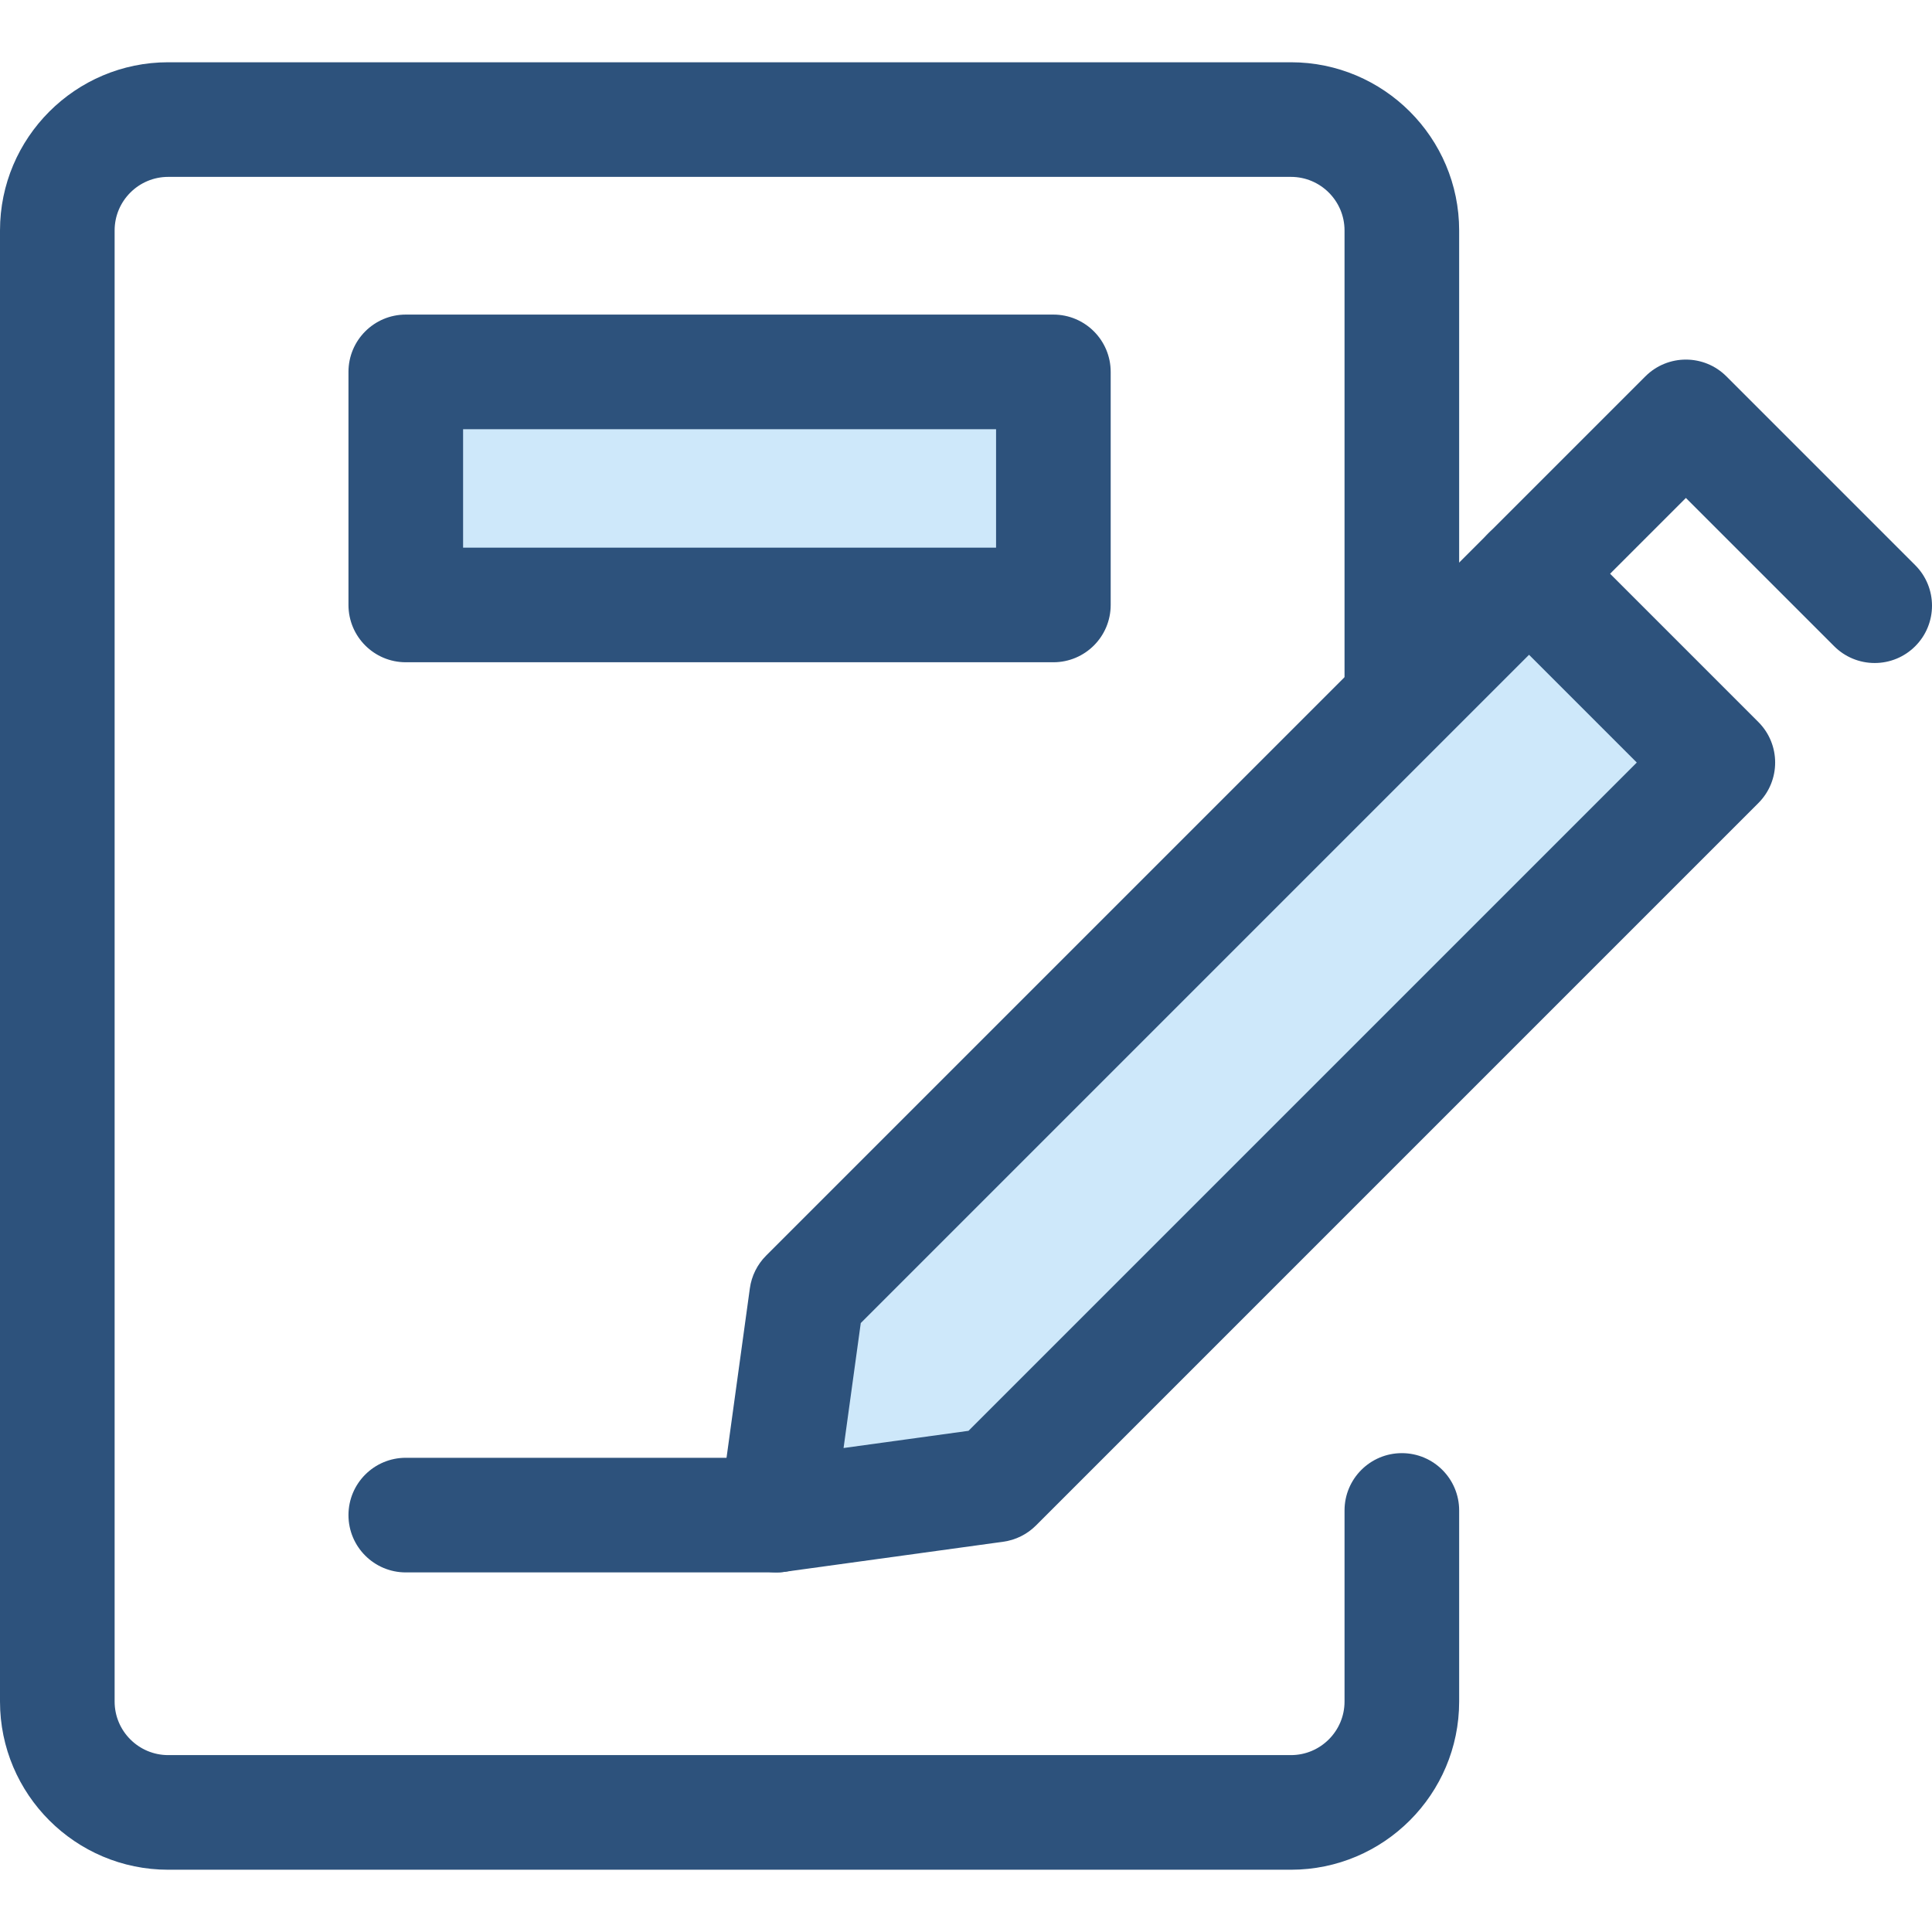
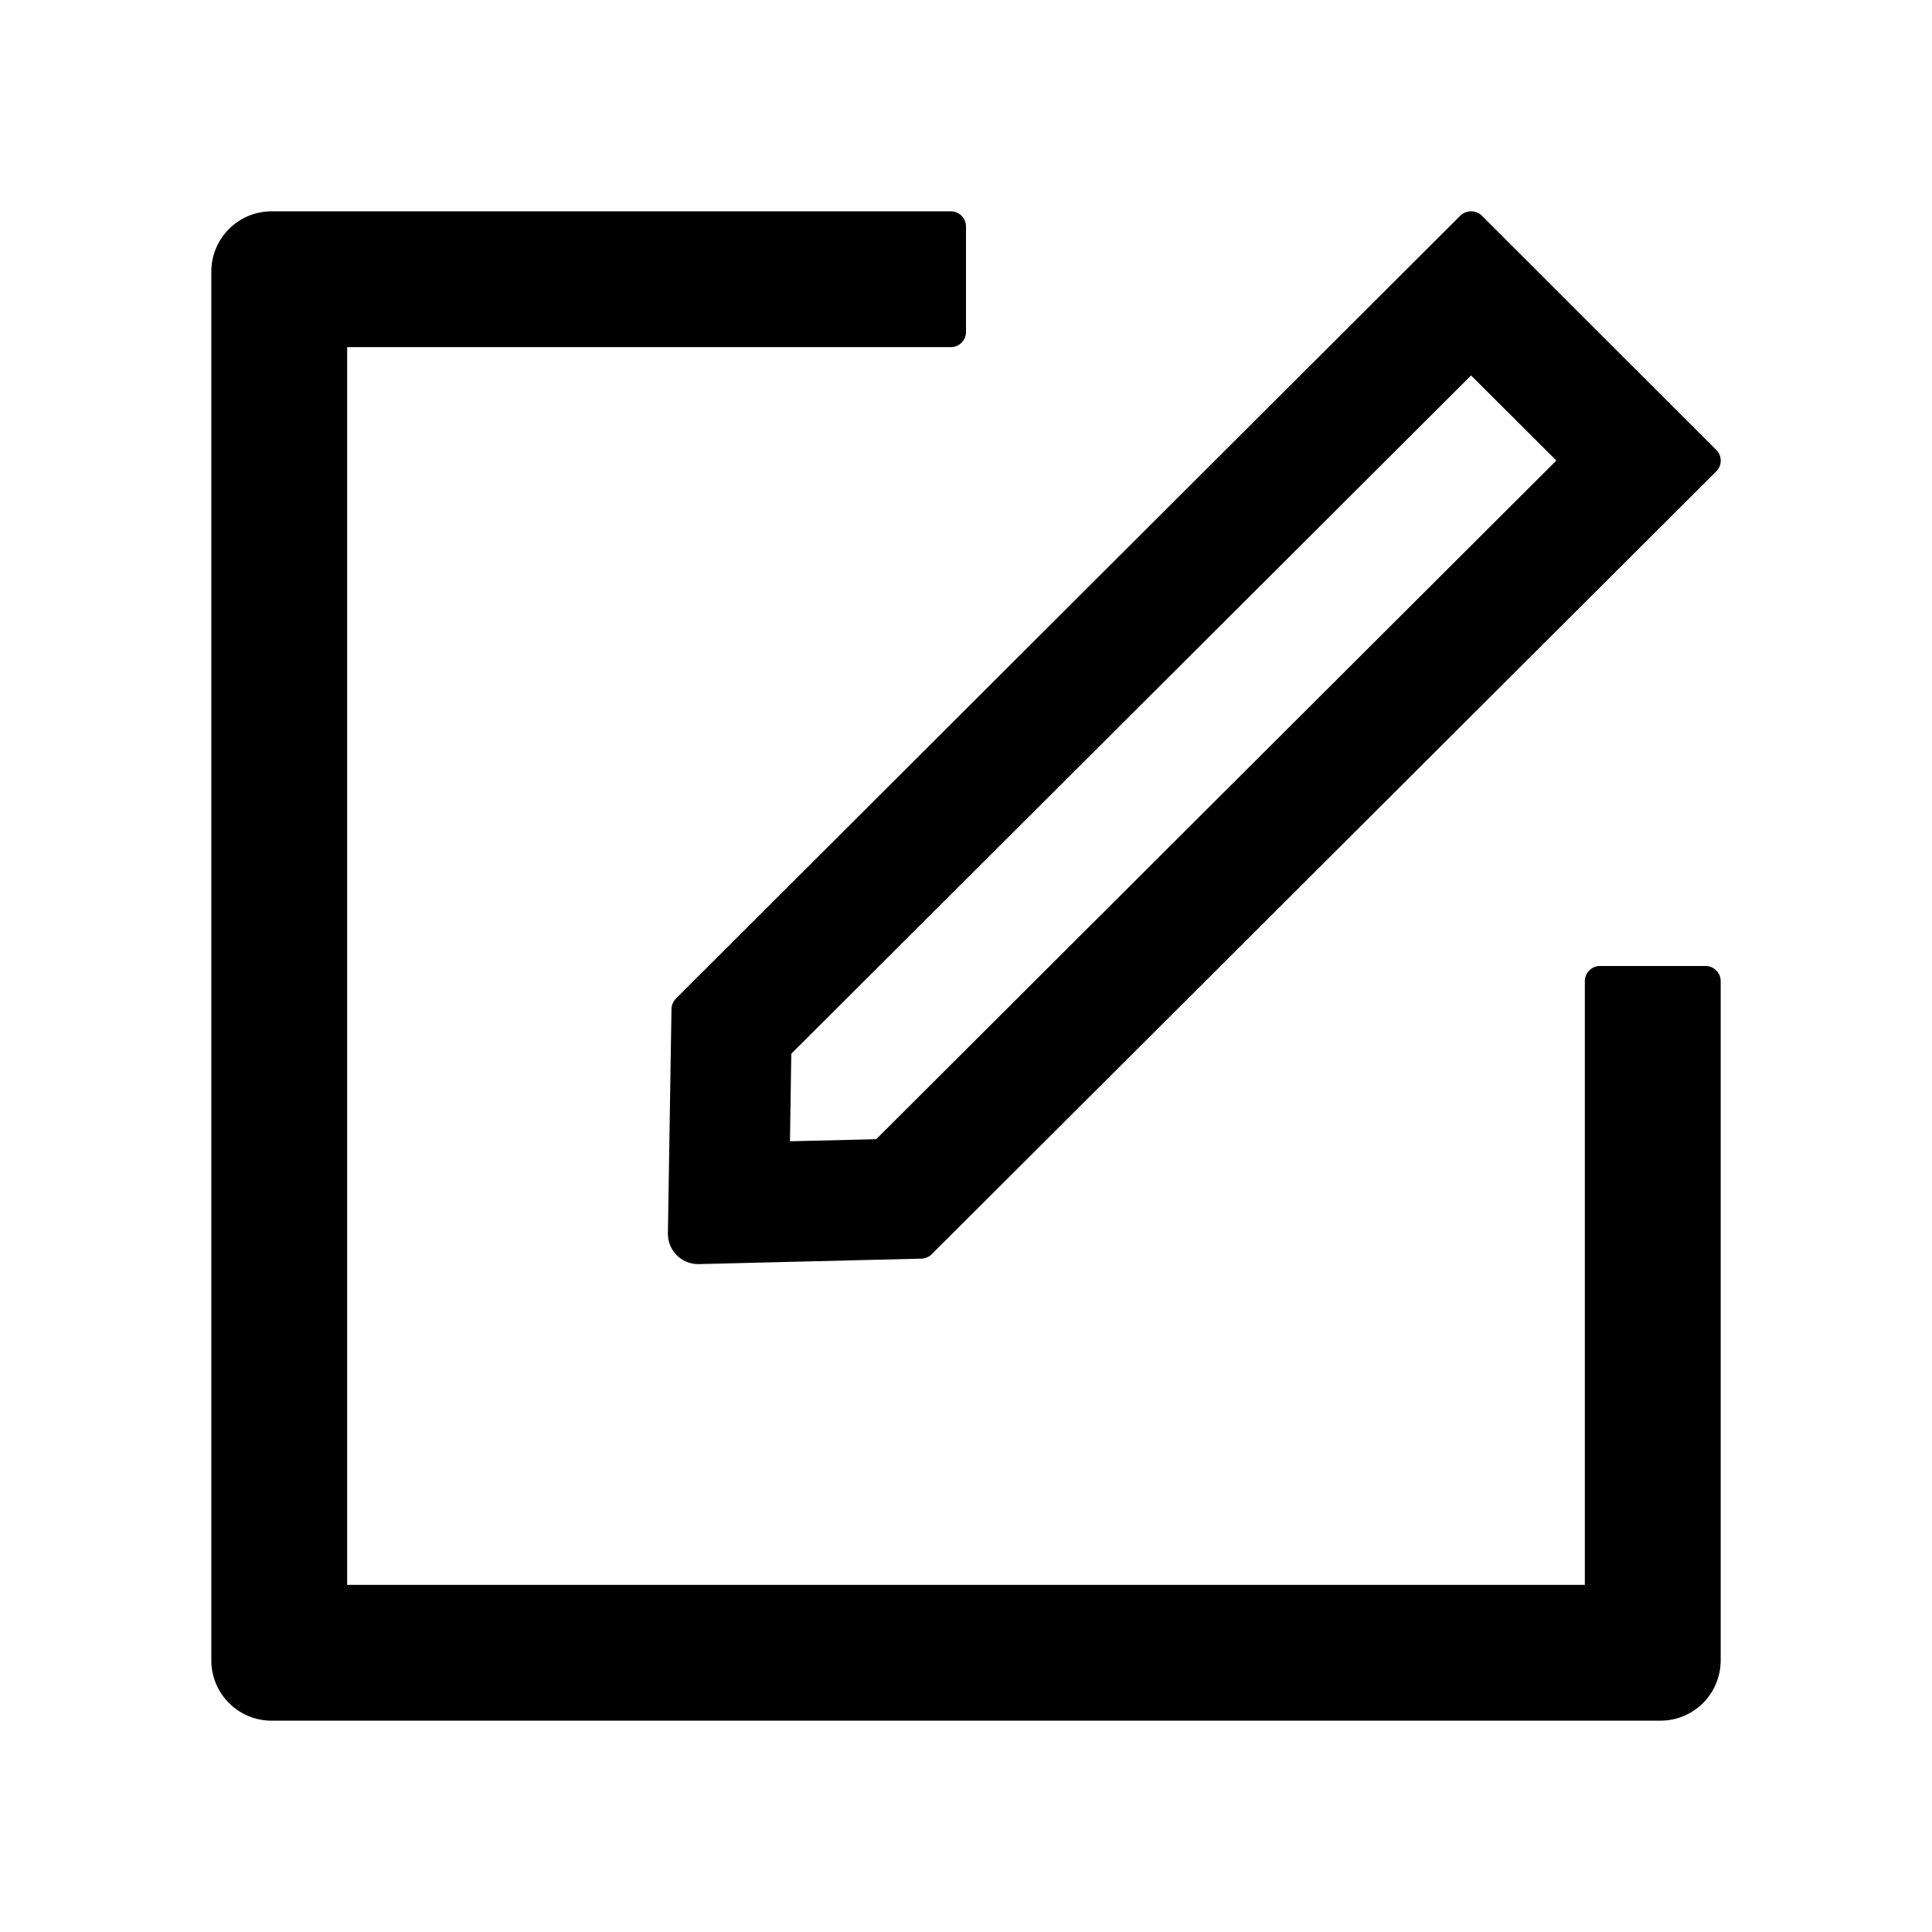
- <svg xmlns="http://www.w3.org/2000/svg" t="1686041114176" class="icon" viewBox="0 0 1024 1024" version="1.1" p-id="30355" width="200" height="200">
-   <path d="M684.24 990.996H89.146C39.992 990.996 0 951.008 0 901.854V122.144c0-49.154 39.992-89.142 89.146-89.142H684.24c49.154 0 89.142 39.99 89.142 89.142V379.36c0 16.776-13.6 30.376-30.376 30.376s-30.376-13.6-30.376-30.376V122.144c0-15.656-12.736-28.392-28.392-28.392H89.146c-15.656 0-28.394 12.736-28.394 28.392v779.706c0 15.656 12.736 28.392 28.394 28.392H684.24c15.656 0 28.392-12.736 28.392-28.392v-101.278c0-16.776 13.6-30.376 30.376-30.376s30.376 13.598 30.376 30.376v101.278c-0.002 49.158-39.99 89.146-89.144 89.146z" fill="#2D527C" p-id="30356" />
-   <path d="M215.072 197.108h343.24v123.528h-343.24z" fill="#CEE8FA" p-id="30357" />
-   <path d="M558.31 351.01H215.072c-16.776 0-30.376-13.598-30.376-30.376V197.112c0-16.776 13.6-30.376 30.376-30.376h343.238c16.776 0 30.376 13.6 30.376 30.376v123.528c0 16.772-13.6 30.37-30.376 30.37zM245.448 290.26h282.488v-62.774H245.448v62.774zM993.624 351.408a30.268 30.268 0 0 1-21.478-8.896l-78.59-78.59-61.652 61.652c-11.858 11.862-31.092 11.864-42.956 0-11.862-11.862-11.862-31.096 0-42.956l83.132-83.132c11.862-11.858 31.092-11.862 42.956 0l100.068 100.068c11.862 11.862 11.862 31.096 0 42.96a30.282 30.282 0 0 1-21.48 8.894z" fill="#2D527C" p-id="30358" />
-   <path d="M810.426 304.096l-382.9 382.898-15.972 116.04 116.04-15.97 382.9-382.9z" fill="#CEE8FA" p-id="30359" />
-   <path d="M411.554 833.41a30.376 30.376 0 0 1-30.09-34.518l15.972-116.04a30.37 30.37 0 0 1 8.612-17.338l382.898-382.898a30.374 30.374 0 0 1 42.956 0l100.068 100.068c11.862 11.862 11.862 31.096 0 42.956L549.074 808.544a30.37 30.37 0 0 1-17.338 8.612l-116.036 15.972c-1.386 0.188-2.77 0.282-4.146 0.282z m44.67-132.158l-9.116 66.228 66.224-9.116 354.2-354.2-57.112-57.112-354.196 354.2z" fill="#2D527C" p-id="30360" />
-   <path d="M411.554 833.41h-196.482c-16.776 0-30.376-13.598-30.376-30.376s13.6-30.376 30.376-30.376h196.482c16.776 0 30.376 13.598 30.376 30.376s-13.598 30.376-30.376 30.376z" fill="#2D527C" p-id="30361" />
+ <svg xmlns="http://www.w3.org/2000/svg" t="1684826302600" class="icon" viewBox="0 0 1024 1024" version="1.1" p-id="2244">
+   <path d="M904 512h-56c-4.4 0-8 3.6-8 8v320H184V184h320c4.4 0 8-3.6 8-8v-56c0-4.4-3.6-8-8-8H144c-17.7 0-32 14.3-32 32v736c0 17.7 14.3 32 32 32h736c17.7 0 32-14.3 32-32V520c0-4.4-3.6-8-8-8z" p-id="2245" />
+   <path d="M355.9 534.9L354 653.8c-0.1 8.9 7.1 16.2 16 16.2h0.4l118-2.9c2-0.1 4-0.9 5.4-2.3l415.9-415c3.1-3.1 3.1-8.2 0-11.3L785.4 114.3c-1.6-1.6-3.6-2.3-5.7-2.3s-4.1 0.8-5.7 2.3l-415.8 415c-1.4 1.5-2.3 3.5-2.3 5.6z m63.5 23.6L779.7 199l45.2 45.1-360.5 359.7-45.7 1.1 0.7-46.4z" p-id="2246" />
</svg>
